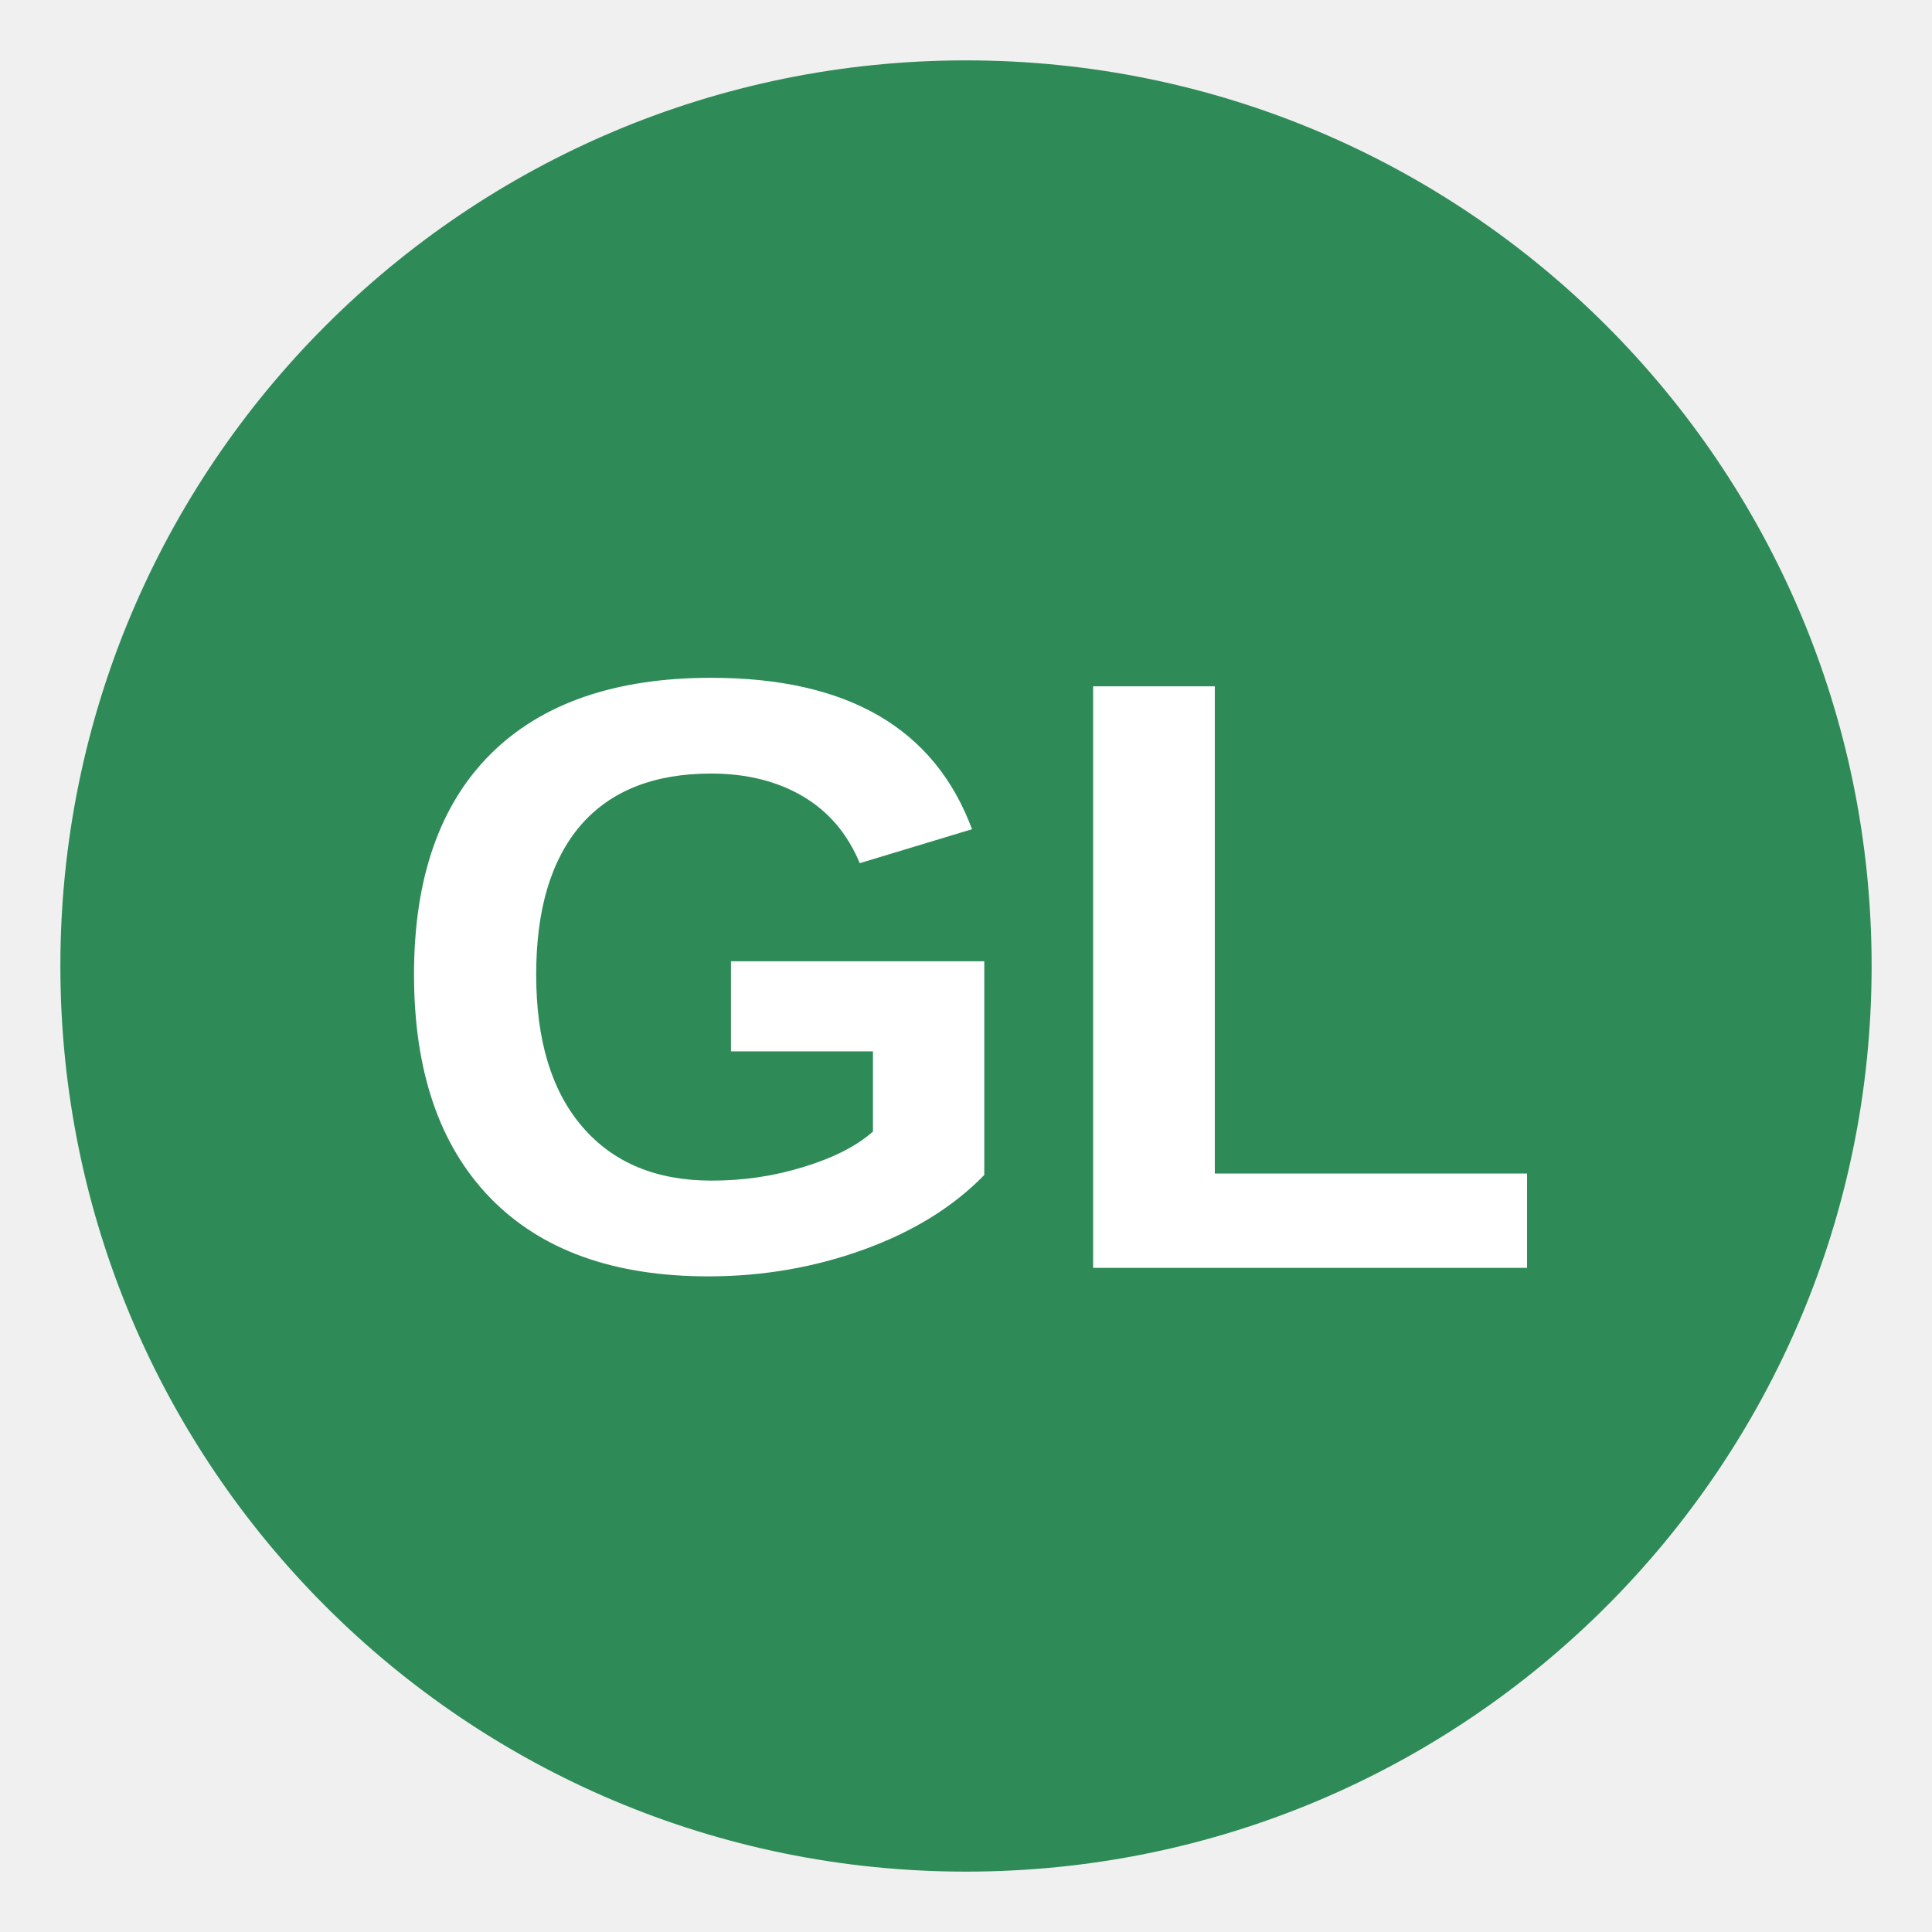
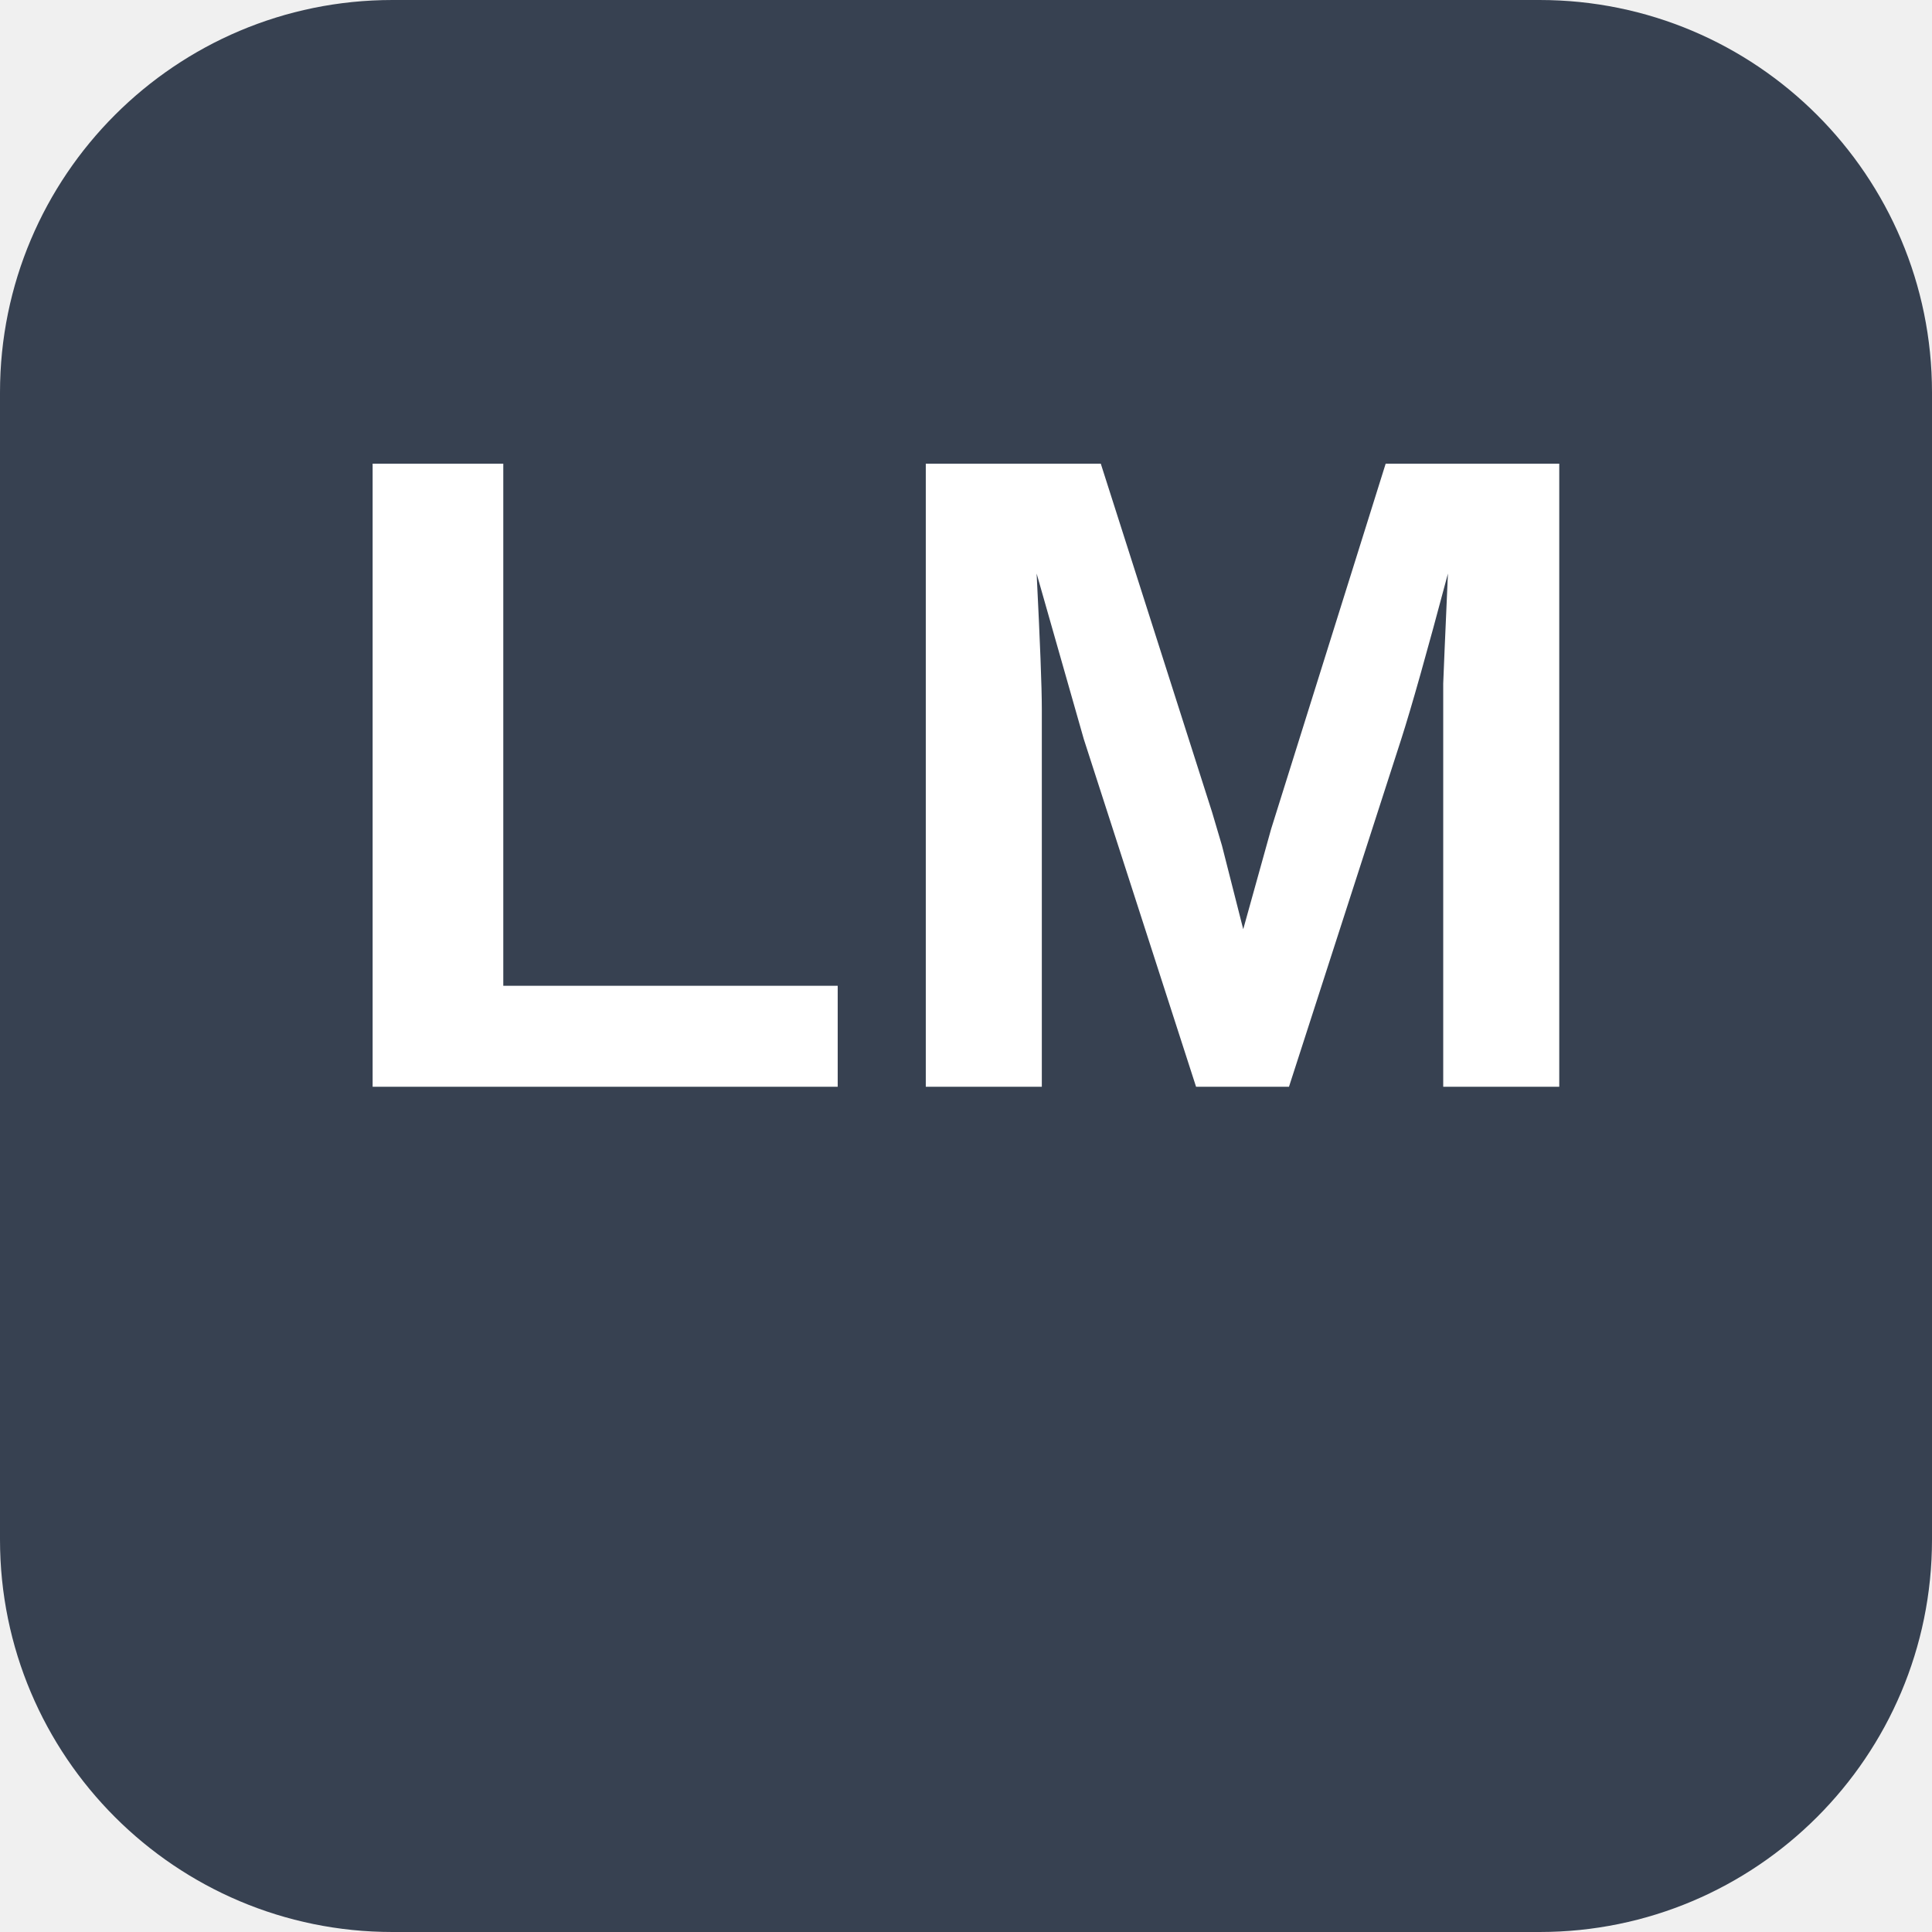
<svg xmlns="http://www.w3.org/2000/svg" viewBox="0 0 64 64" width="64" height="64">
-   <circle cx="32" cy="32" r="30" fill="#2E8B57" />
-   <text x="32" y="42" text-anchor="middle" font-family="Arial,sans-serif" font-size="28" font-weight="700" fill="white">GL</text>
+   <rect width="64" height="64" rx="13" fill="#374151" />
+   <text x="32" y="36" font-family="Arial,Helvetica,sans-serif" font-size="30" font-weight="700" text-anchor="middle" fill="#FFFFFF">LM</text>
</svg>
